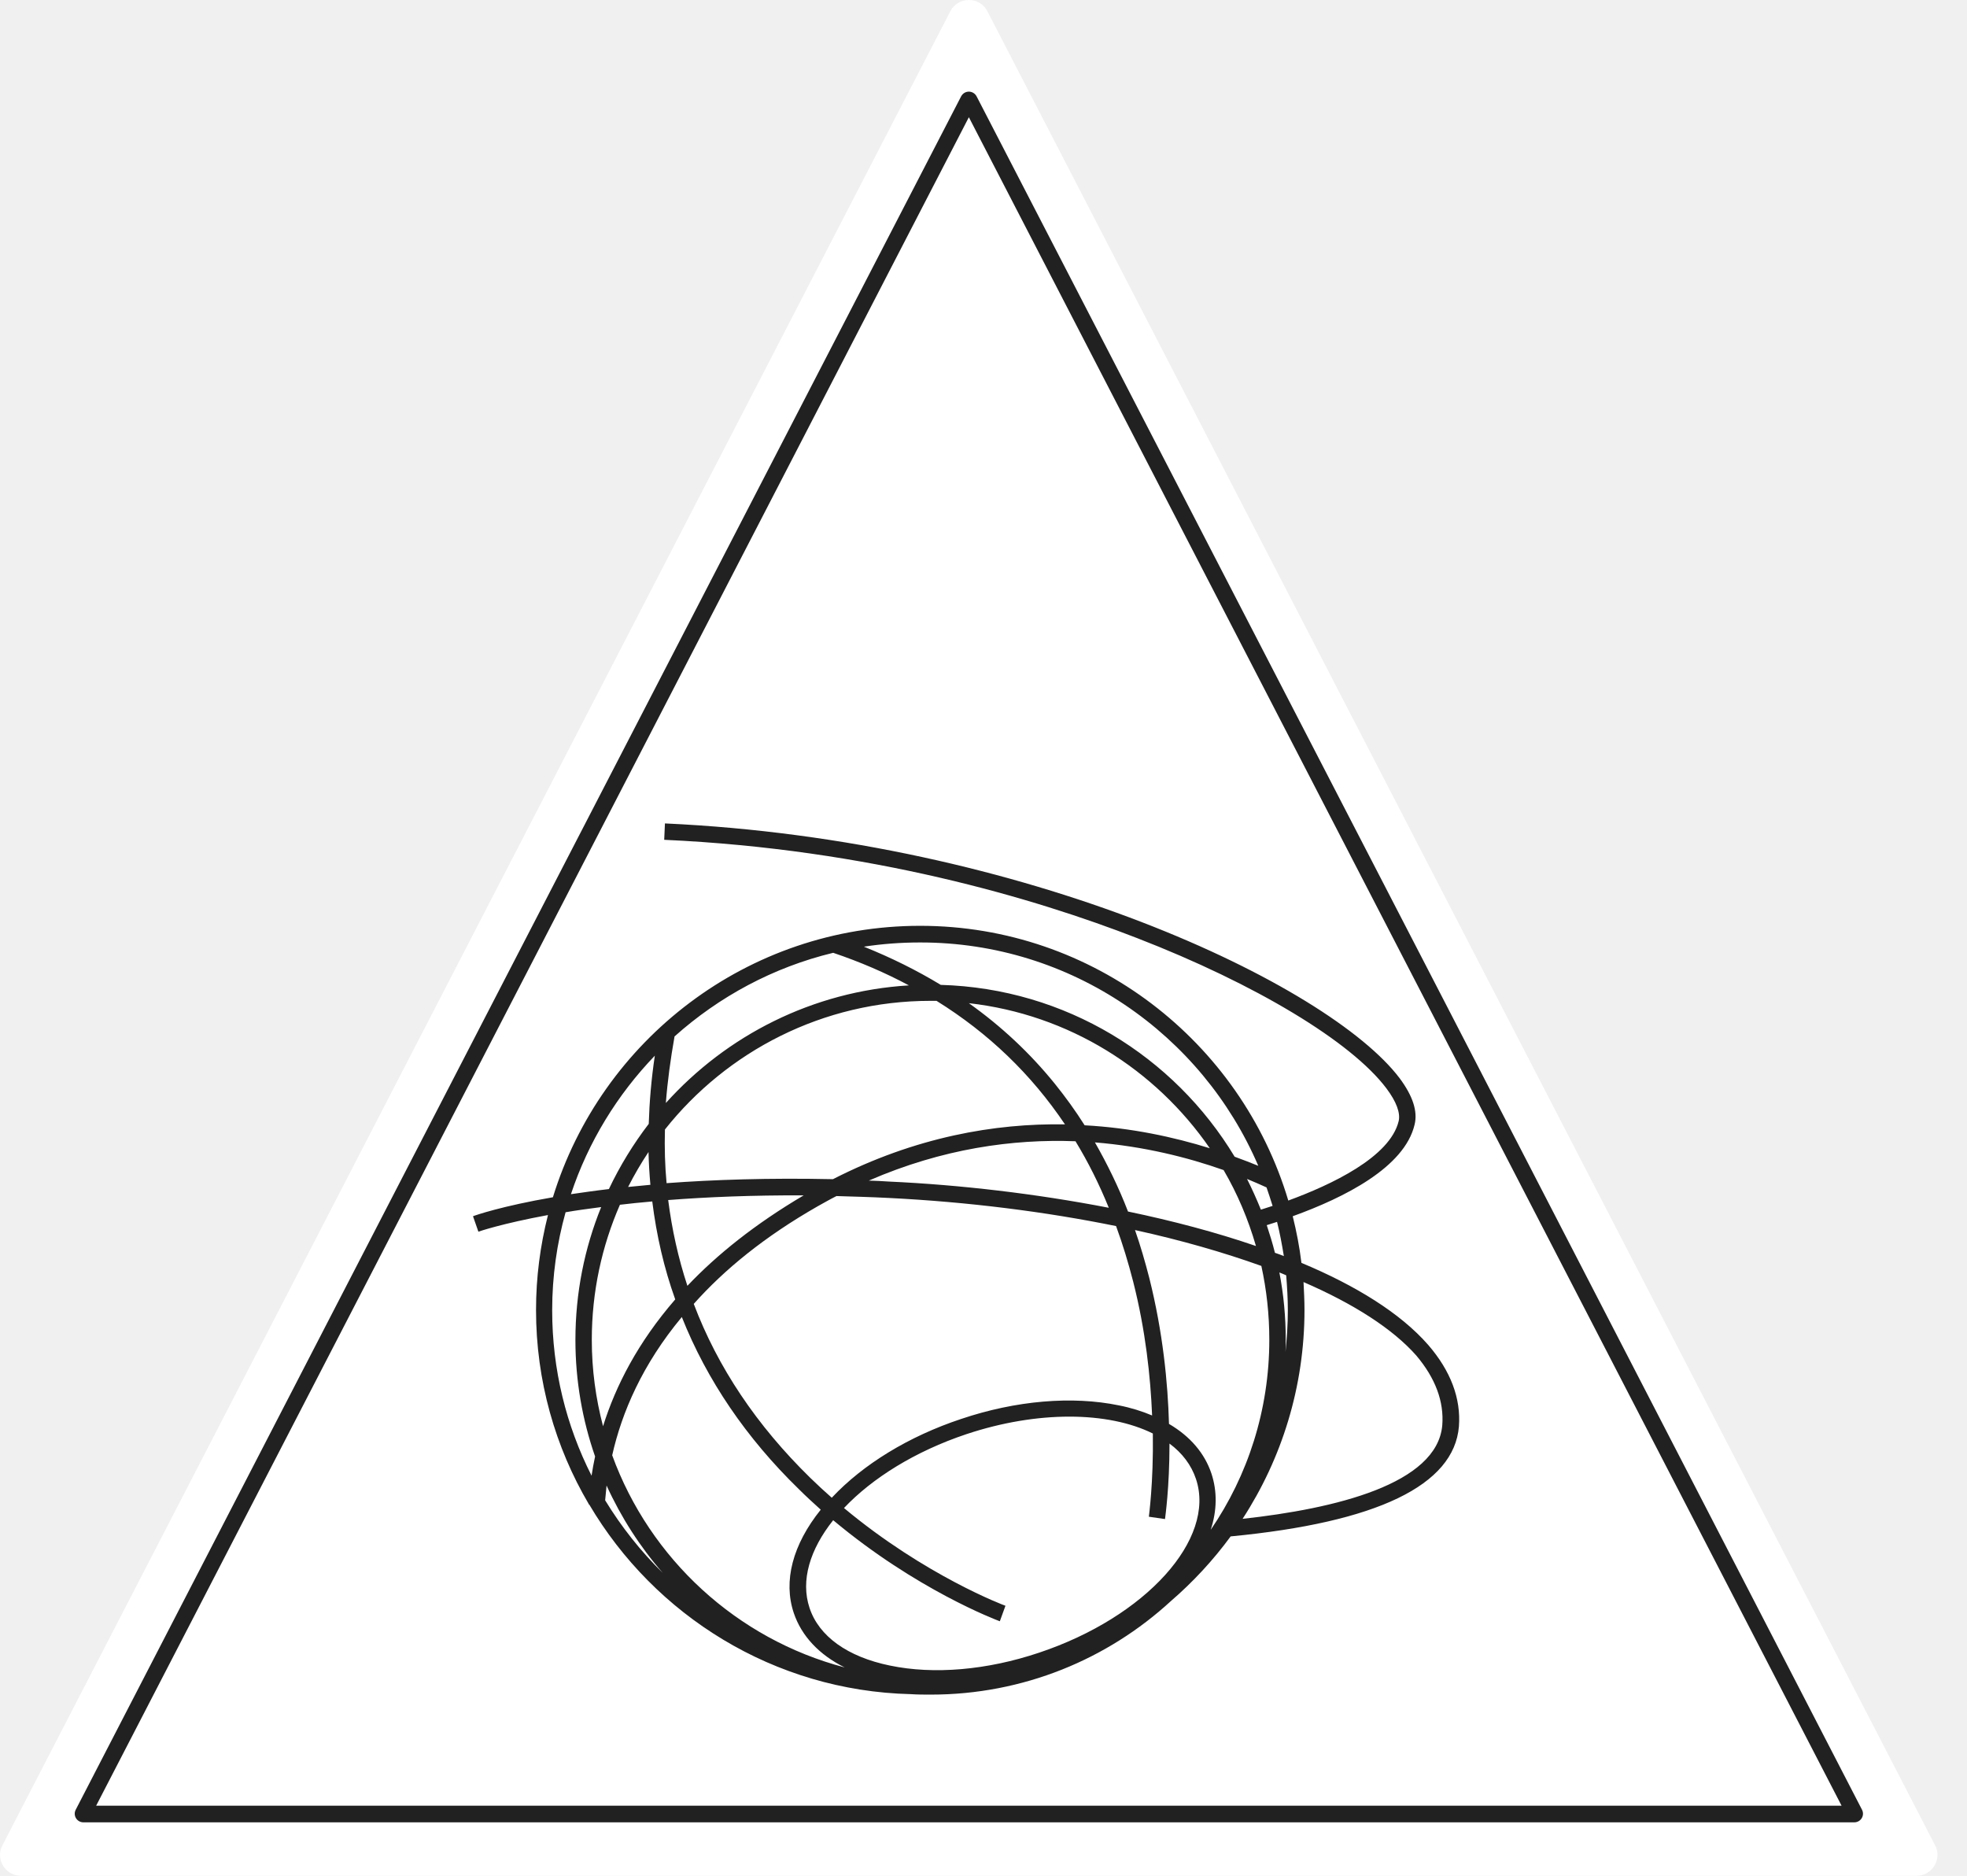
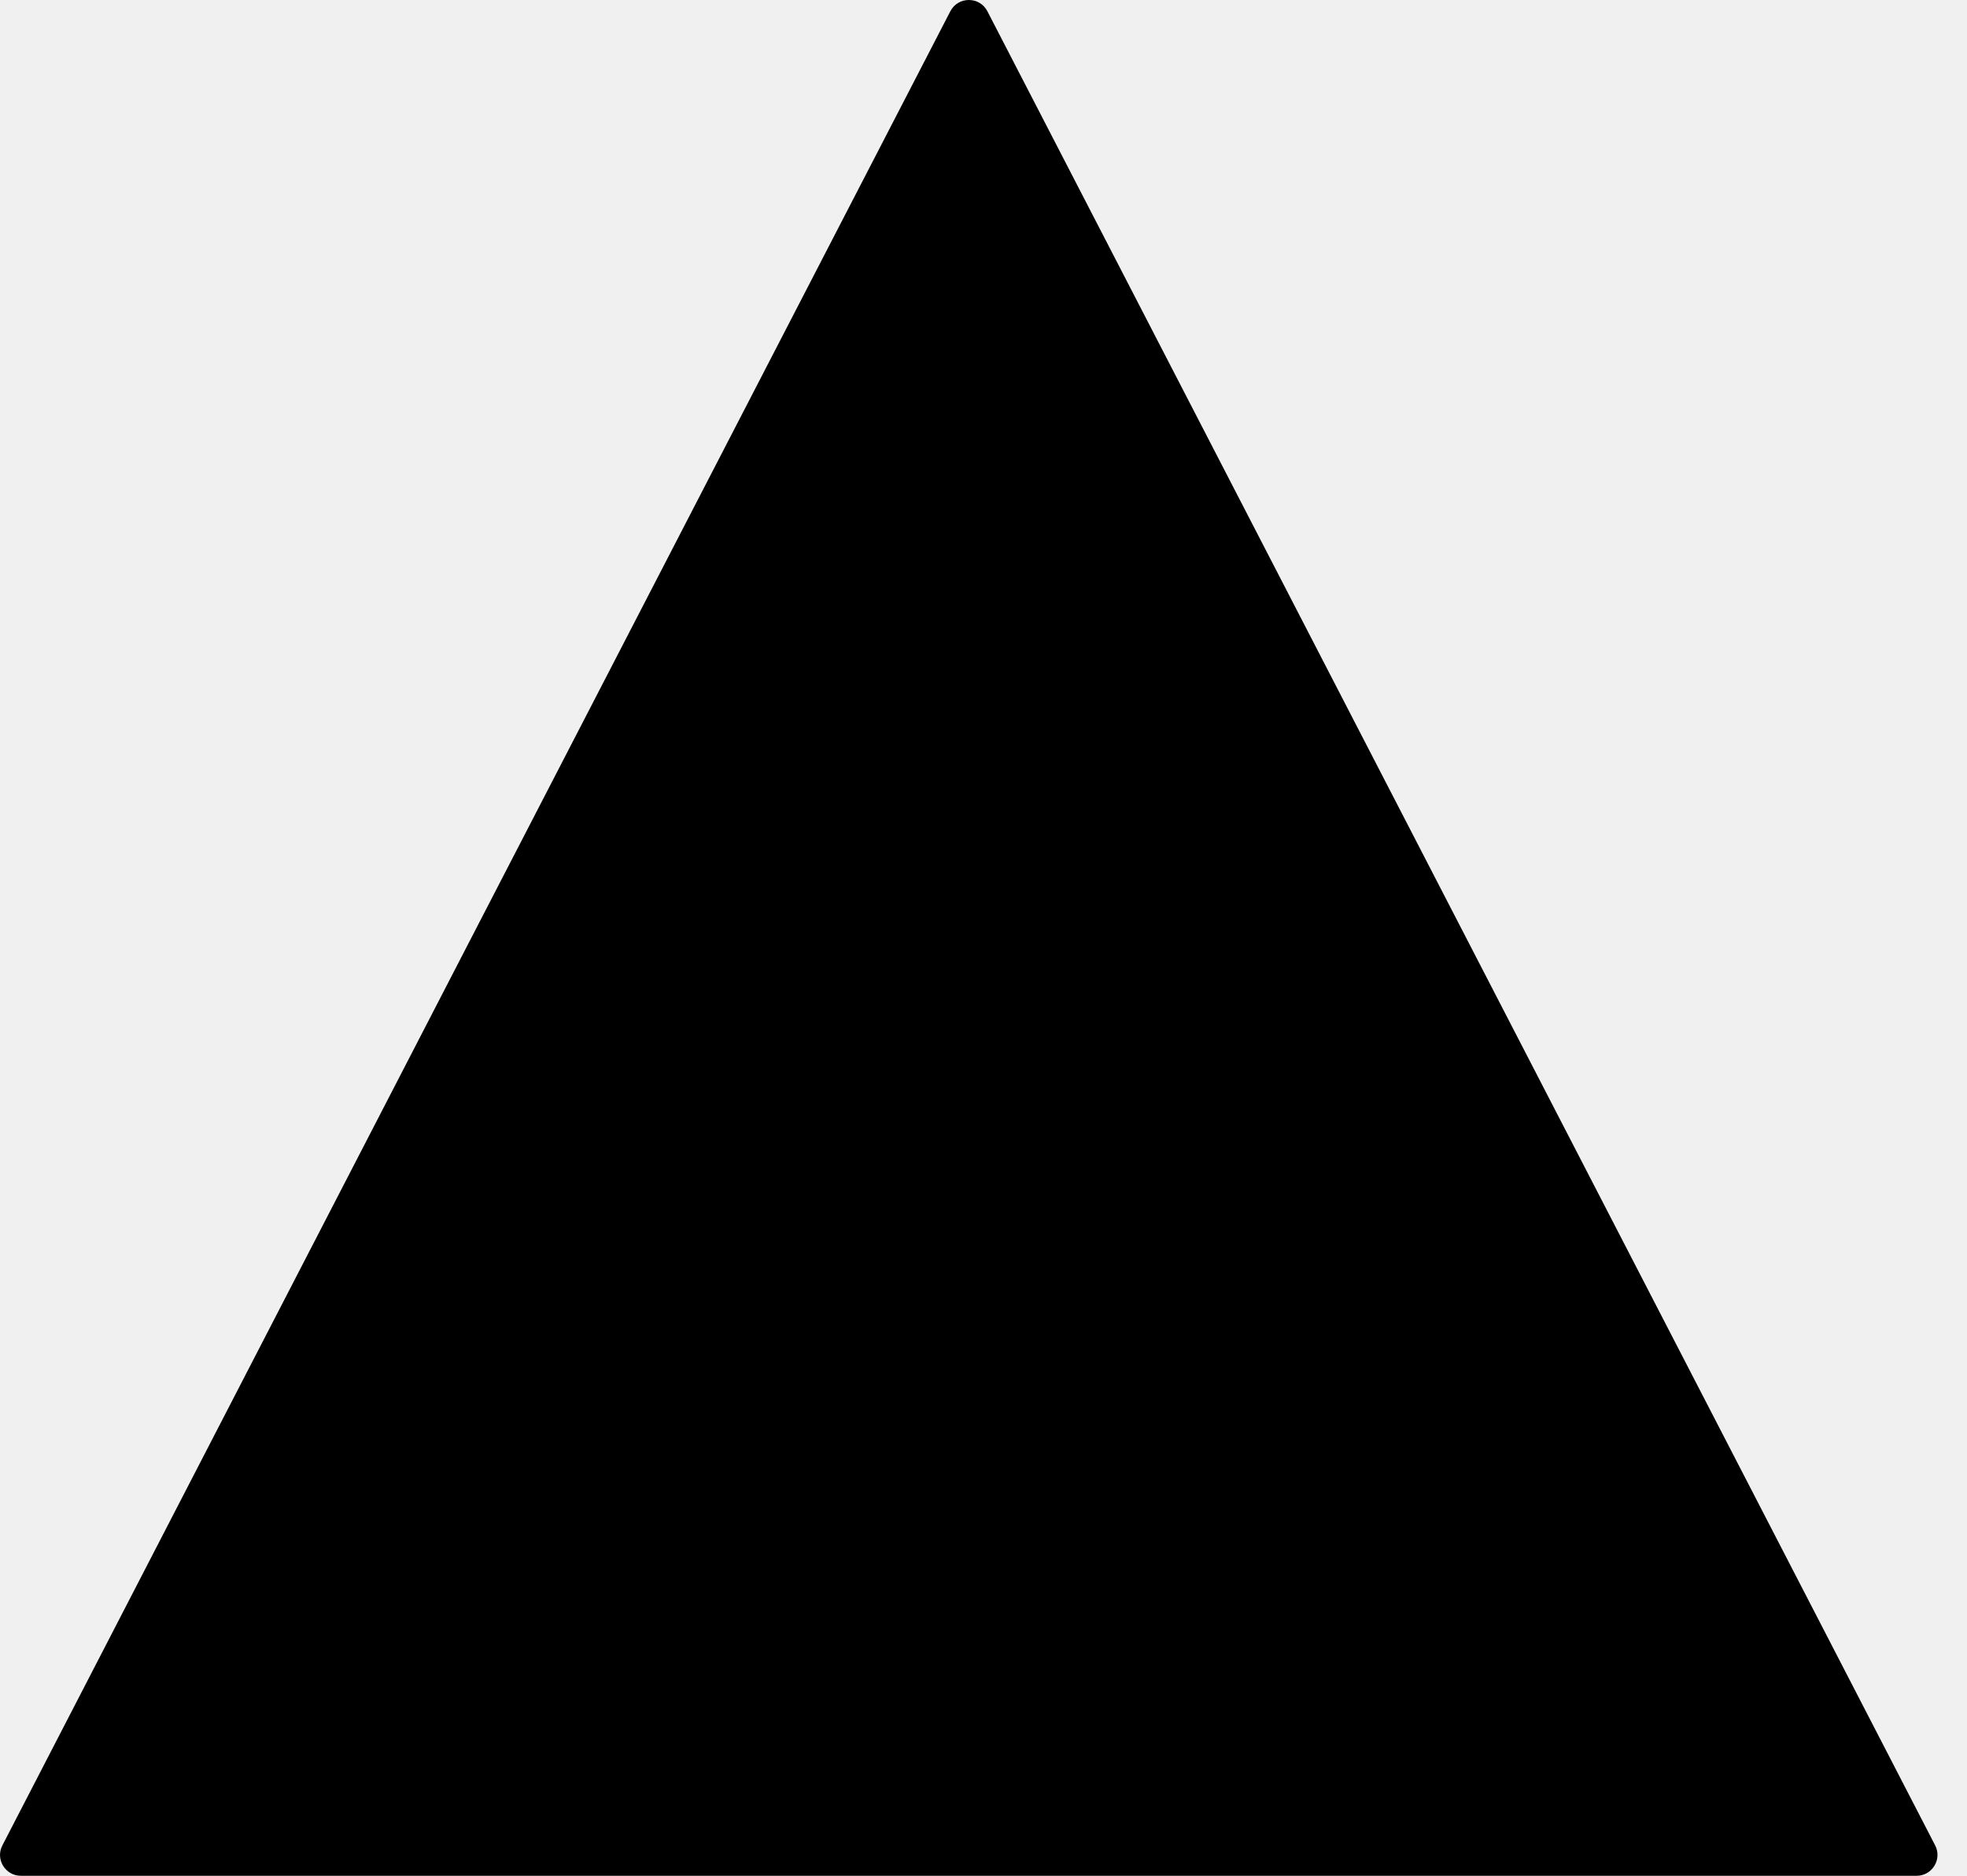
- <svg xmlns="http://www.w3.org/2000/svg" width="43" height="41" viewBox="0 0 43 41" fill="none">
-   <path d="M20.775 0.246C20.945 -0.082 21.416 -0.082 21.585 0.246L31.913 20.231L42.303 40.334C42.461 40.636 42.241 41 41.898 41H21.18H0.457C0.114 41 -0.106 40.636 0.053 40.334L10.442 20.231L20.775 0.246Z" fill="white" />
-   <path d="M21.18 2.562L30.694 20.969L40.258 39.468H21.18H2.102L11.666 20.969L21.18 2.562ZM21.18 2.003C21.113 2.003 21.047 2.039 21.011 2.106L11.344 20.805L1.656 39.555C1.589 39.683 1.681 39.832 1.825 39.832H21.18H40.535C40.678 39.832 40.771 39.683 40.704 39.555L31.016 20.805L21.349 2.106C21.313 2.039 21.247 2.003 21.18 2.003Z" fill="#212121" />
-   <path d="M31.221 29.396C30.612 28.7 29.639 28.1 28.45 27.603C28.409 27.255 28.342 26.917 28.26 26.584C29.382 26.179 30.704 25.518 30.924 24.581C30.996 24.289 30.883 23.951 30.596 23.566C29.049 21.522 22.441 18.361 14.536 17.998L14.52 18.356C19.018 18.561 22.625 19.637 24.854 20.503C27.446 21.507 29.541 22.767 30.31 23.792C30.525 24.079 30.617 24.325 30.576 24.504C30.387 25.293 29.101 25.897 28.163 26.241C27.128 22.772 23.911 20.236 20.115 20.236C16.339 20.236 13.142 22.736 12.087 26.169C10.965 26.363 10.391 26.563 10.34 26.584L10.458 26.922C10.468 26.917 10.975 26.743 11.979 26.558C11.81 27.224 11.718 27.916 11.718 28.633C11.718 30.18 12.138 31.63 12.871 32.875C12.871 32.88 12.871 32.885 12.871 32.885H12.881C14.31 35.308 16.918 36.958 19.91 37.03C20.053 37.04 20.202 37.04 20.35 37.04C22.369 37.04 24.213 36.267 25.596 34.996C26.083 34.576 26.524 34.099 26.903 33.582C30.105 33.275 31.785 32.465 31.893 31.179C31.939 30.564 31.713 29.965 31.221 29.396ZM28.066 27.455C27.999 27.429 27.938 27.404 27.871 27.383C27.82 27.178 27.758 26.978 27.692 26.779C27.763 26.758 27.84 26.732 27.917 26.707C27.979 26.953 28.025 27.204 28.066 27.455ZM28.153 28.638C28.153 28.946 28.132 29.248 28.102 29.55C28.107 29.463 28.107 29.376 28.107 29.284C28.107 28.782 28.061 28.29 27.968 27.813C28.02 27.834 28.071 27.854 28.117 27.875C28.137 28.126 28.153 28.382 28.153 28.638ZM14.177 25.18C14.182 25.421 14.197 25.657 14.218 25.897C14.049 25.913 13.89 25.928 13.731 25.944C13.864 25.682 14.013 25.426 14.177 25.18ZM14.746 22.654C15.719 21.784 16.902 21.143 18.214 20.826C18.803 21.025 19.351 21.261 19.869 21.538C17.763 21.666 15.883 22.634 14.556 24.109C14.592 23.633 14.659 23.146 14.746 22.654ZM20.34 21.876C20.386 21.876 20.427 21.876 20.473 21.876C21.611 22.583 22.543 23.479 23.281 24.576C21.749 24.55 20.012 24.852 18.209 25.774C16.805 25.744 15.596 25.785 14.572 25.861C14.536 25.477 14.525 25.088 14.536 24.688C15.888 22.982 17.989 21.876 20.34 21.876ZM27.456 27.235C26.59 26.937 25.642 26.686 24.659 26.481C24.454 25.949 24.208 25.447 23.936 24.97C25.007 25.057 25.965 25.298 26.749 25.575C27.051 26.092 27.287 26.65 27.456 27.235ZM27.748 29.284C27.748 30.821 27.277 32.255 26.467 33.438C26.606 33.013 26.611 32.598 26.483 32.209C26.334 31.763 26.017 31.394 25.555 31.123C25.53 30.226 25.422 29.12 25.125 27.936C25.033 27.578 24.93 27.224 24.812 26.886C25.817 27.106 26.744 27.373 27.574 27.67C27.687 28.187 27.748 28.725 27.748 29.284ZM17.881 26.363C18.019 26.287 18.152 26.21 18.286 26.143C18.649 26.154 19.029 26.164 19.423 26.184C21.17 26.271 22.861 26.486 24.398 26.799C24.541 27.188 24.664 27.593 24.772 28.013C25.043 29.079 25.151 30.093 25.186 30.939C24.966 30.846 24.72 30.769 24.459 30.718C23.44 30.508 22.21 30.611 21.011 31.015C19.869 31.394 18.87 32.004 18.183 32.737C18.024 32.598 17.871 32.455 17.712 32.301C16.539 31.154 15.688 29.883 15.166 28.5C15.832 27.752 16.713 27.029 17.881 26.363ZM15.027 28.105C14.828 27.501 14.689 26.876 14.607 26.23C15.463 26.164 16.447 26.123 17.569 26.128C16.508 26.753 15.673 27.424 15.027 28.105ZM18.993 25.805C20.607 25.103 22.148 24.893 23.511 24.945C23.788 25.4 24.029 25.882 24.239 26.399C22.651 26.092 20.991 25.897 19.433 25.826C19.29 25.815 19.141 25.81 18.993 25.805ZM18.45 32.962C19.07 32.306 20.007 31.722 21.124 31.348C21.908 31.087 22.681 30.964 23.378 30.964C24.085 30.964 24.715 31.092 25.202 31.333C25.217 32.419 25.115 33.136 25.115 33.152L25.468 33.203C25.473 33.152 25.566 32.522 25.566 31.553C25.842 31.758 26.042 32.019 26.145 32.327C26.585 33.643 25.048 35.344 22.717 36.123C21.575 36.507 20.412 36.605 19.454 36.405C18.526 36.215 17.901 35.764 17.697 35.145C17.497 34.545 17.707 33.864 18.214 33.228C20.033 34.75 21.775 35.406 21.857 35.437L21.98 35.098C21.959 35.093 20.227 34.443 18.45 32.962ZM23.711 24.596C23.511 24.279 23.291 23.976 23.06 23.689C22.517 23.018 21.887 22.429 21.18 21.927C23.363 22.173 25.258 23.372 26.447 25.098C25.658 24.852 24.731 24.652 23.711 24.596ZM14.259 26.261C14.351 26.999 14.515 27.716 14.761 28.402C13.947 29.34 13.46 30.288 13.183 31.174C13.024 30.57 12.937 29.939 12.937 29.284C12.937 28.233 13.158 27.235 13.552 26.333C13.772 26.307 14.008 26.282 14.259 26.261ZM14.905 28.787C15.453 30.165 16.313 31.43 17.461 32.547C17.62 32.706 17.784 32.855 17.942 32.998C17.328 33.761 17.118 34.56 17.353 35.257C17.522 35.759 17.907 36.169 18.465 36.446C16.108 35.826 14.208 34.074 13.383 31.809C13.593 30.872 14.044 29.822 14.905 28.787ZM27.564 26.44C27.471 26.21 27.369 25.984 27.261 25.769C27.41 25.831 27.553 25.892 27.687 25.954C27.733 26.087 27.779 26.225 27.82 26.358C27.728 26.389 27.646 26.415 27.564 26.44ZM27.507 25.482C27.343 25.416 27.174 25.349 26.99 25.283C25.668 23.09 23.291 21.604 20.566 21.527C20.043 21.21 19.485 20.933 18.885 20.692C19.285 20.631 19.695 20.6 20.11 20.6C23.424 20.595 26.278 22.613 27.507 25.482ZM14.315 23.075C14.239 23.582 14.197 24.079 14.182 24.565C13.844 25.006 13.552 25.482 13.311 25.99C13.009 26.025 12.732 26.066 12.481 26.102C12.86 24.96 13.496 23.925 14.315 23.075ZM12.071 28.638C12.071 27.895 12.174 27.178 12.364 26.497C12.599 26.456 12.86 26.42 13.142 26.384C12.778 27.281 12.579 28.259 12.579 29.289C12.579 30.18 12.732 31.041 13.009 31.835C12.978 31.978 12.953 32.117 12.932 32.255C12.379 31.164 12.071 29.939 12.071 28.638ZM13.229 32.793C13.239 32.691 13.25 32.583 13.26 32.47C13.578 33.167 13.993 33.812 14.489 34.381C14.008 33.91 13.583 33.372 13.229 32.793ZM31.529 31.154C31.416 32.44 29.188 32.977 27.164 33.198C28.02 31.881 28.517 30.313 28.517 28.633C28.517 28.428 28.506 28.223 28.496 28.023C29.598 28.5 30.448 29.048 30.96 29.627C31.38 30.124 31.57 30.636 31.529 31.154Z" fill="#212121" />
+ <svg xmlns="http://www.w3.org/2000/svg" width="43" height="41" viewBox="0 0 43 41">
+   <path d="M20.775 0.246C20.945 -0.082 21.416 -0.082 21.585 0.246L31.913 20.231L42.303 40.334C42.461 40.636 42.241 41 41.898 41H21.18H0.457C0.114 41 -0.106 40.636 0.053 40.334L10.442 20.231L20.775 0.246Z" fill="inherit" />
+   <path d="M21.18 2.562L30.694 20.969L40.258 39.468H21.18H2.102L11.666 20.969L21.18 2.562ZM21.18 2.003C21.113 2.003 21.047 2.039 21.011 2.106L11.344 20.805L1.656 39.555C1.589 39.683 1.681 39.832 1.825 39.832H21.18H40.535C40.678 39.832 40.771 39.683 40.704 39.555L31.016 20.805L21.349 2.106C21.313 2.039 21.247 2.003 21.18 2.003Z" fill="currentColor" />
+   <path d="M31.221 29.396C30.612 28.7 29.639 28.1 28.45 27.603C28.409 27.255 28.342 26.917 28.26 26.584C29.382 26.179 30.704 25.518 30.924 24.581C30.996 24.289 30.883 23.951 30.596 23.566C29.049 21.522 22.441 18.361 14.536 17.998L14.52 18.356C19.018 18.561 22.625 19.637 24.854 20.503C27.446 21.507 29.541 22.767 30.31 23.792C30.525 24.079 30.617 24.325 30.576 24.504C30.387 25.293 29.101 25.897 28.163 26.241C27.128 22.772 23.911 20.236 20.115 20.236C16.339 20.236 13.142 22.736 12.087 26.169C10.965 26.363 10.391 26.563 10.34 26.584L10.458 26.922C10.468 26.917 10.975 26.743 11.979 26.558C11.81 27.224 11.718 27.916 11.718 28.633C11.718 30.18 12.138 31.63 12.871 32.875C12.871 32.88 12.871 32.885 12.871 32.885H12.881C14.31 35.308 16.918 36.958 19.91 37.03C20.053 37.04 20.202 37.04 20.35 37.04C22.369 37.04 24.213 36.267 25.596 34.996C26.083 34.576 26.524 34.099 26.903 33.582C30.105 33.275 31.785 32.465 31.893 31.179C31.939 30.564 31.713 29.965 31.221 29.396ZM28.066 27.455C27.999 27.429 27.938 27.404 27.871 27.383C27.82 27.178 27.758 26.978 27.692 26.779C27.763 26.758 27.84 26.732 27.917 26.707C27.979 26.953 28.025 27.204 28.066 27.455ZM28.153 28.638C28.153 28.946 28.132 29.248 28.102 29.55C28.107 29.463 28.107 29.376 28.107 29.284C28.107 28.782 28.061 28.29 27.968 27.813C28.02 27.834 28.071 27.854 28.117 27.875C28.137 28.126 28.153 28.382 28.153 28.638ZM14.177 25.18C14.182 25.421 14.197 25.657 14.218 25.897C14.049 25.913 13.89 25.928 13.731 25.944C13.864 25.682 14.013 25.426 14.177 25.18ZM14.746 22.654C15.719 21.784 16.902 21.143 18.214 20.826C18.803 21.025 19.351 21.261 19.869 21.538C17.763 21.666 15.883 22.634 14.556 24.109C14.592 23.633 14.659 23.146 14.746 22.654ZM20.34 21.876C20.386 21.876 20.427 21.876 20.473 21.876C21.611 22.583 22.543 23.479 23.281 24.576C21.749 24.55 20.012 24.852 18.209 25.774C16.805 25.744 15.596 25.785 14.572 25.861C14.536 25.477 14.525 25.088 14.536 24.688C15.888 22.982 17.989 21.876 20.34 21.876ZM27.456 27.235C26.59 26.937 25.642 26.686 24.659 26.481C24.454 25.949 24.208 25.447 23.936 24.97C25.007 25.057 25.965 25.298 26.749 25.575C27.051 26.092 27.287 26.65 27.456 27.235ZM27.748 29.284C27.748 30.821 27.277 32.255 26.467 33.438C26.606 33.013 26.611 32.598 26.483 32.209C26.334 31.763 26.017 31.394 25.555 31.123C25.53 30.226 25.422 29.12 25.125 27.936C25.033 27.578 24.93 27.224 24.812 26.886C25.817 27.106 26.744 27.373 27.574 27.67C27.687 28.187 27.748 28.725 27.748 29.284ZM17.881 26.363C18.019 26.287 18.152 26.21 18.286 26.143C18.649 26.154 19.029 26.164 19.423 26.184C21.17 26.271 22.861 26.486 24.398 26.799C24.541 27.188 24.664 27.593 24.772 28.013C25.043 29.079 25.151 30.093 25.186 30.939C24.966 30.846 24.72 30.769 24.459 30.718C23.44 30.508 22.21 30.611 21.011 31.015C19.869 31.394 18.87 32.004 18.183 32.737C18.024 32.598 17.871 32.455 17.712 32.301C16.539 31.154 15.688 29.883 15.166 28.5C15.832 27.752 16.713 27.029 17.881 26.363ZM15.027 28.105C14.828 27.501 14.689 26.876 14.607 26.23C15.463 26.164 16.447 26.123 17.569 26.128C16.508 26.753 15.673 27.424 15.027 28.105ZM18.993 25.805C20.607 25.103 22.148 24.893 23.511 24.945C23.788 25.4 24.029 25.882 24.239 26.399C22.651 26.092 20.991 25.897 19.433 25.826C19.29 25.815 19.141 25.81 18.993 25.805ZM18.45 32.962C19.07 32.306 20.007 31.722 21.124 31.348C21.908 31.087 22.681 30.964 23.378 30.964C24.085 30.964 24.715 31.092 25.202 31.333C25.217 32.419 25.115 33.136 25.115 33.152L25.468 33.203C25.473 33.152 25.566 32.522 25.566 31.553C25.842 31.758 26.042 32.019 26.145 32.327C26.585 33.643 25.048 35.344 22.717 36.123C21.575 36.507 20.412 36.605 19.454 36.405C18.526 36.215 17.901 35.764 17.697 35.145C17.497 34.545 17.707 33.864 18.214 33.228C20.033 34.75 21.775 35.406 21.857 35.437L21.98 35.098C21.959 35.093 20.227 34.443 18.45 32.962ZM23.711 24.596C23.511 24.279 23.291 23.976 23.06 23.689C22.517 23.018 21.887 22.429 21.18 21.927C23.363 22.173 25.258 23.372 26.447 25.098C25.658 24.852 24.731 24.652 23.711 24.596ZM14.259 26.261C14.351 26.999 14.515 27.716 14.761 28.402C13.947 29.34 13.46 30.288 13.183 31.174C13.024 30.57 12.937 29.939 12.937 29.284C12.937 28.233 13.158 27.235 13.552 26.333C13.772 26.307 14.008 26.282 14.259 26.261ZM14.905 28.787C15.453 30.165 16.313 31.43 17.461 32.547C17.62 32.706 17.784 32.855 17.942 32.998C17.328 33.761 17.118 34.56 17.353 35.257C17.522 35.759 17.907 36.169 18.465 36.446C16.108 35.826 14.208 34.074 13.383 31.809C13.593 30.872 14.044 29.822 14.905 28.787ZM27.564 26.44C27.471 26.21 27.369 25.984 27.261 25.769C27.41 25.831 27.553 25.892 27.687 25.954C27.733 26.087 27.779 26.225 27.82 26.358C27.728 26.389 27.646 26.415 27.564 26.44ZM27.507 25.482C27.343 25.416 27.174 25.349 26.99 25.283C25.668 23.09 23.291 21.604 20.566 21.527C20.043 21.21 19.485 20.933 18.885 20.692C19.285 20.631 19.695 20.6 20.11 20.6C23.424 20.595 26.278 22.613 27.507 25.482ZM14.315 23.075C14.239 23.582 14.197 24.079 14.182 24.565C13.844 25.006 13.552 25.482 13.311 25.99C13.009 26.025 12.732 26.066 12.481 26.102C12.86 24.96 13.496 23.925 14.315 23.075ZM12.071 28.638C12.071 27.895 12.174 27.178 12.364 26.497C12.599 26.456 12.86 26.42 13.142 26.384C12.778 27.281 12.579 28.259 12.579 29.289C12.579 30.18 12.732 31.041 13.009 31.835C12.978 31.978 12.953 32.117 12.932 32.255C12.379 31.164 12.071 29.939 12.071 28.638ZM13.229 32.793C13.239 32.691 13.25 32.583 13.26 32.47C13.578 33.167 13.993 33.812 14.489 34.381C14.008 33.91 13.583 33.372 13.229 32.793ZM31.529 31.154C31.416 32.44 29.188 32.977 27.164 33.198C28.02 31.881 28.517 30.313 28.517 28.633C28.517 28.428 28.506 28.223 28.496 28.023C29.598 28.5 30.448 29.048 30.96 29.627C31.38 30.124 31.57 30.636 31.529 31.154Z" fill="currentColor" />
</svg>
